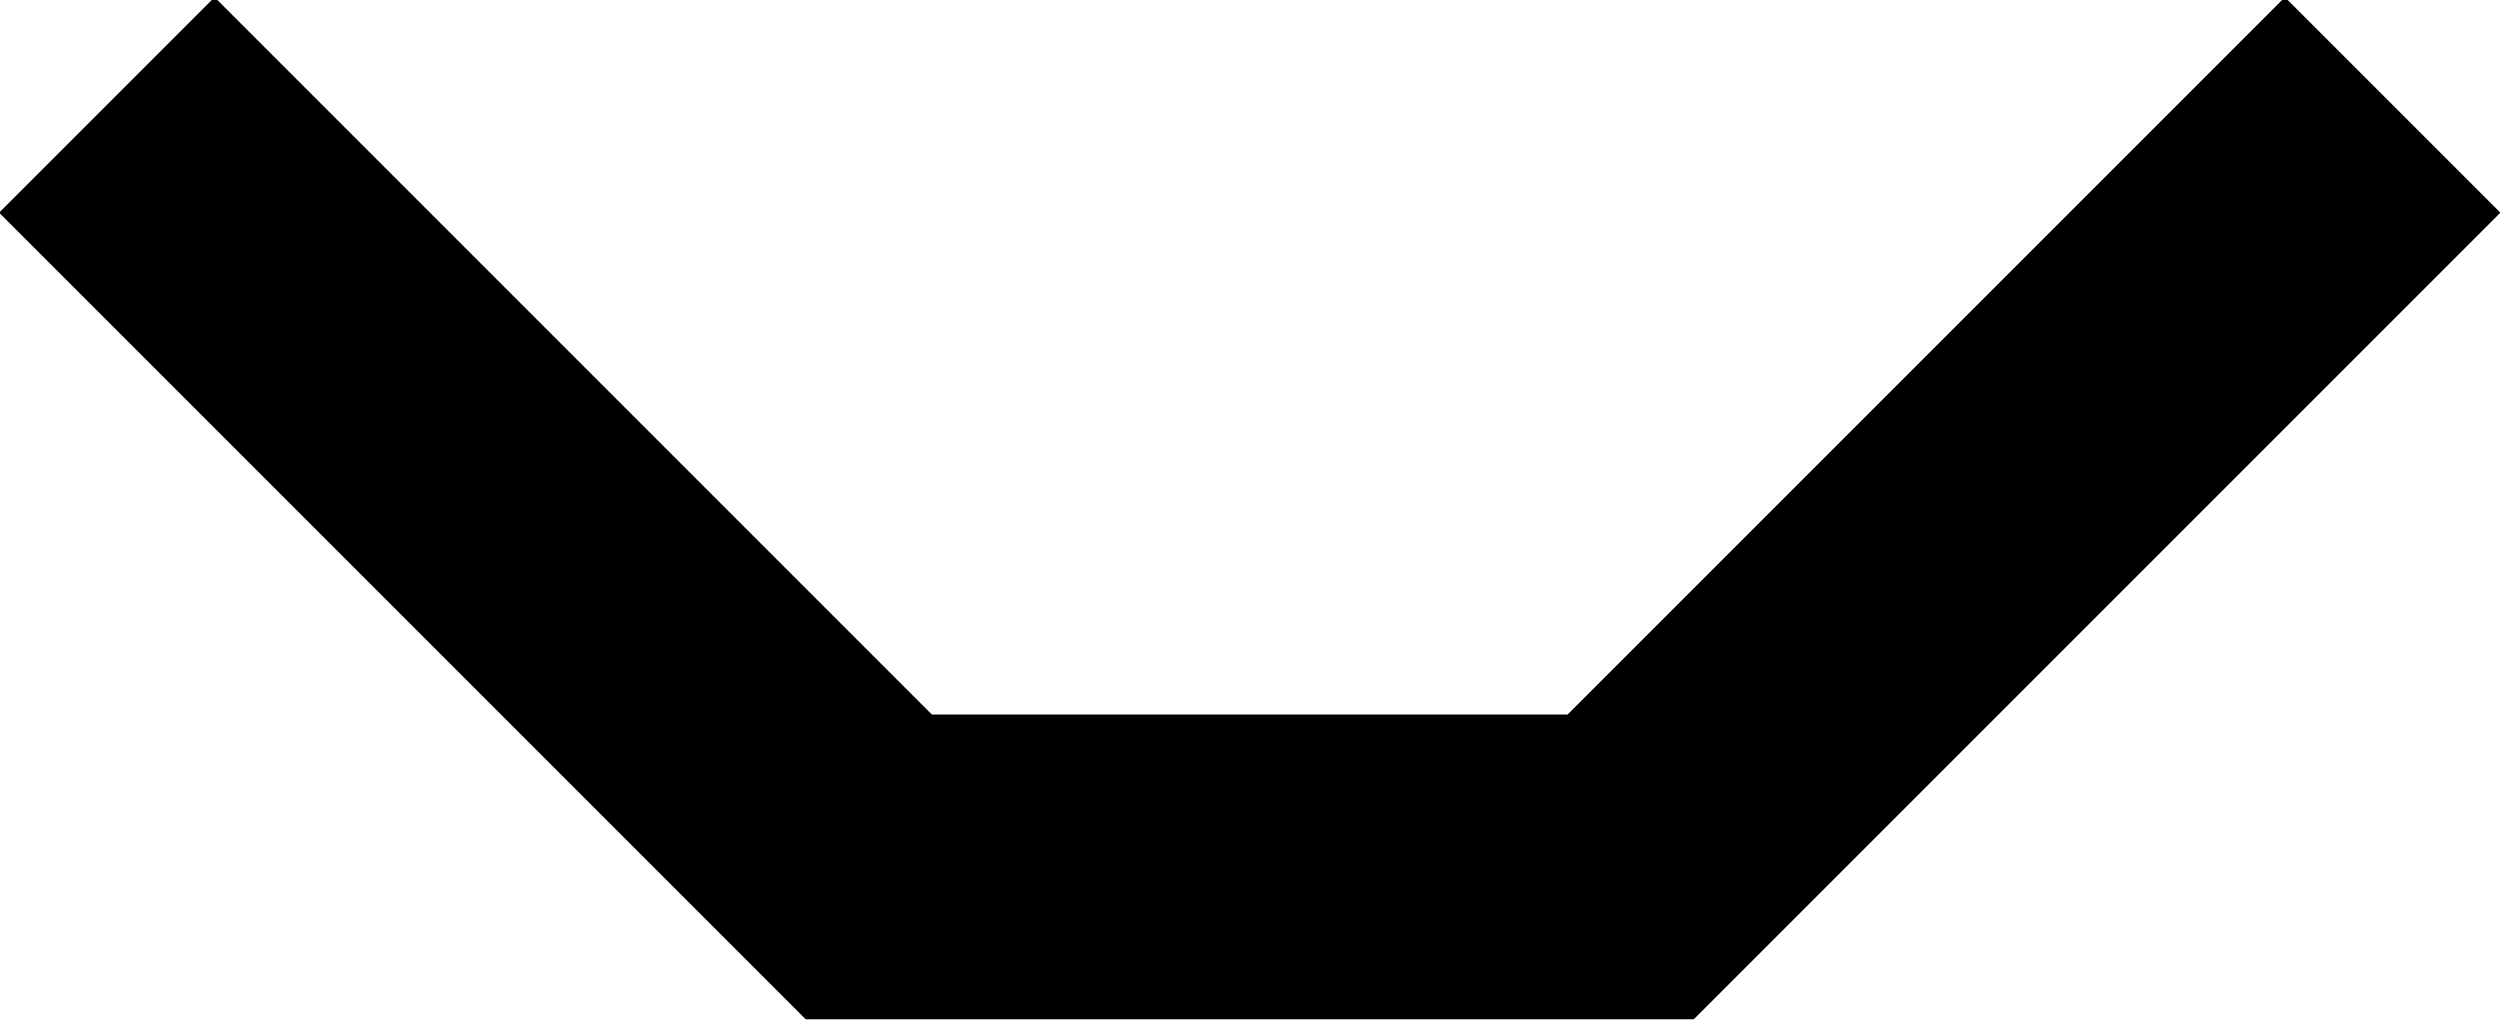
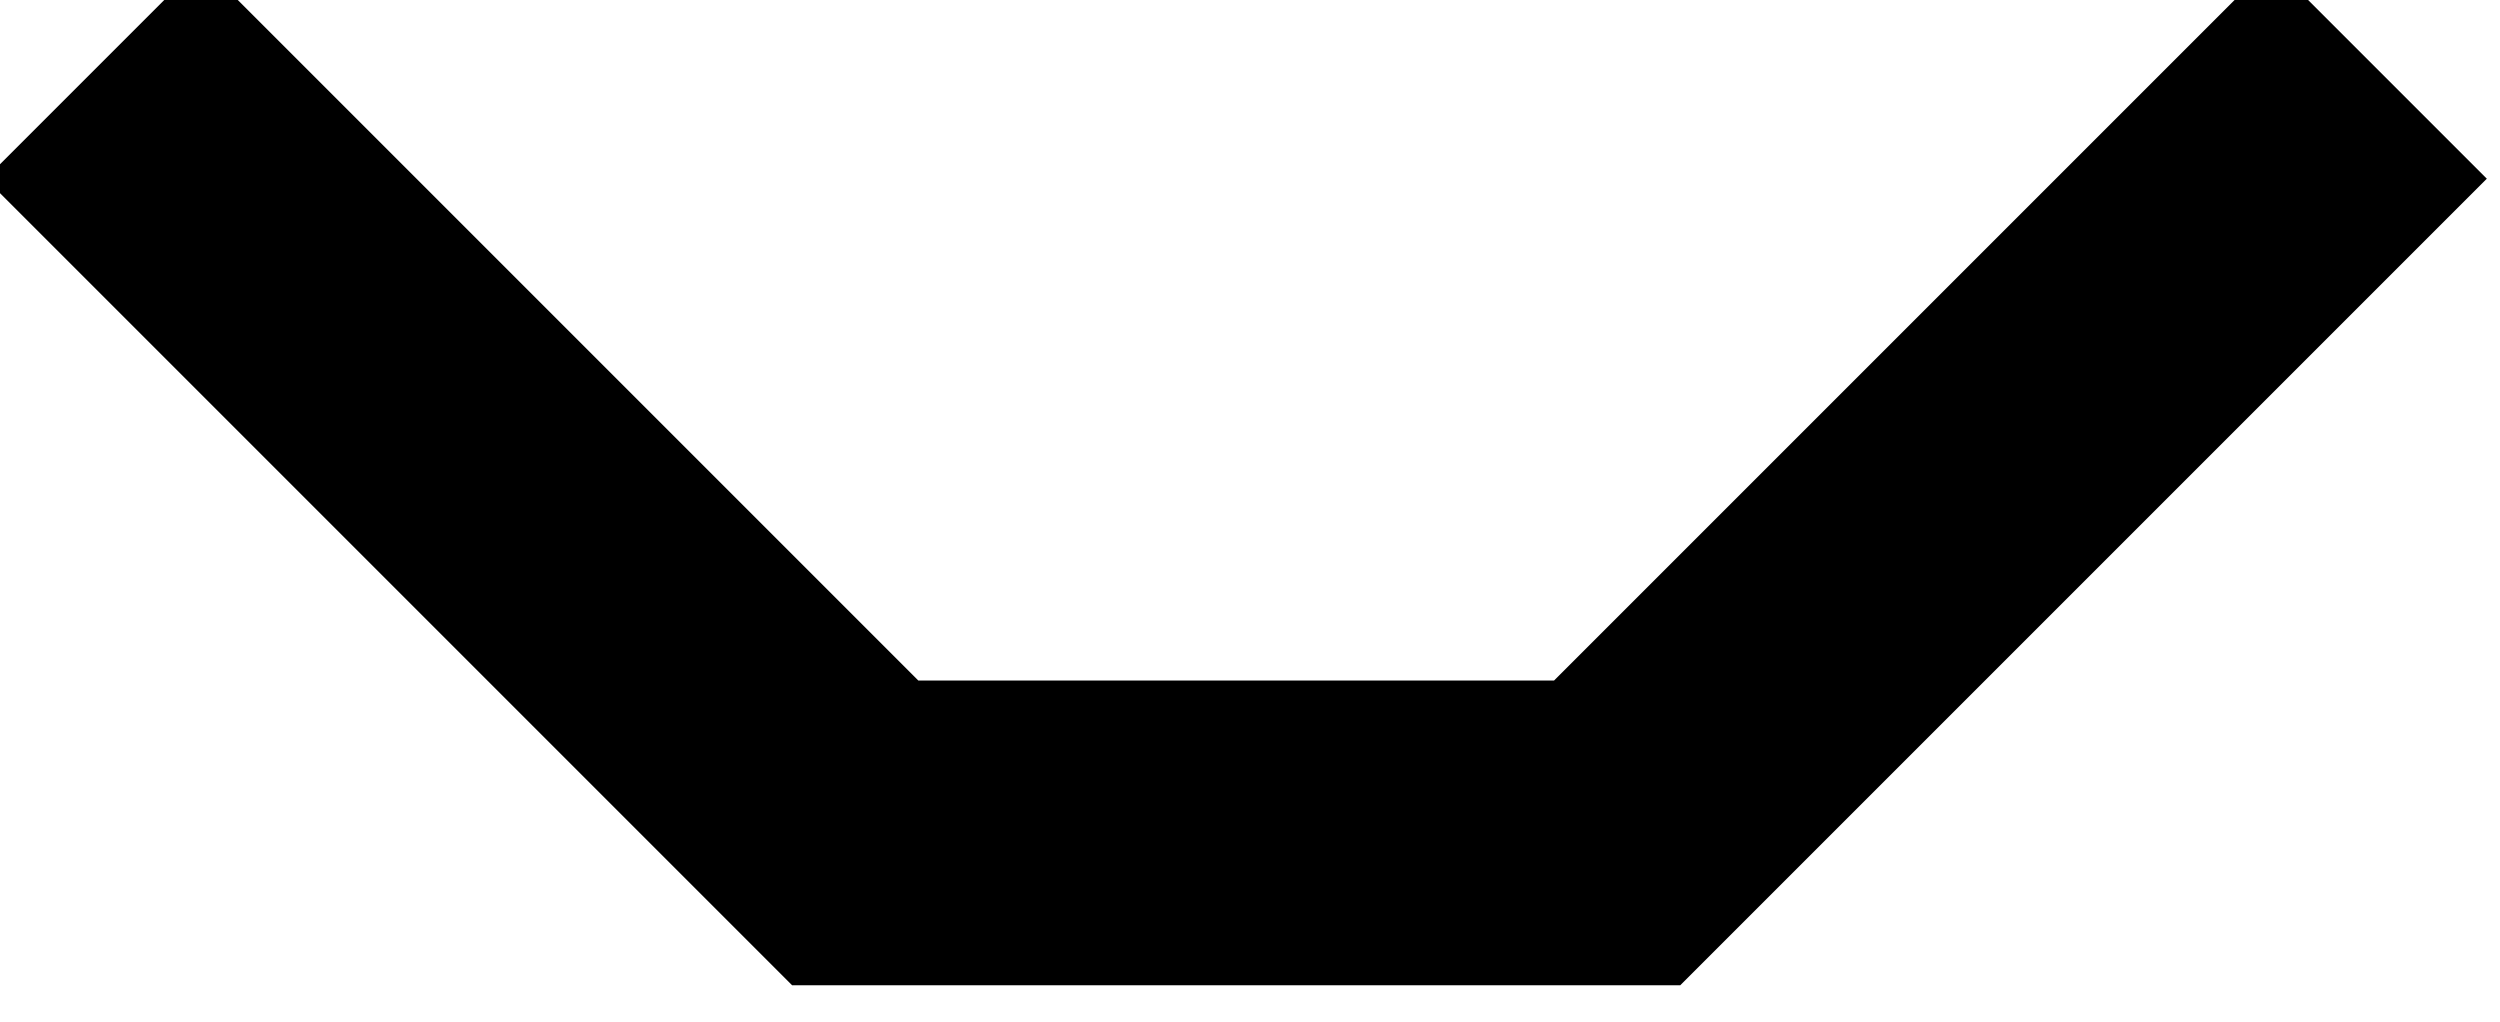
<svg xmlns="http://www.w3.org/2000/svg" width="11.625" height="4.75" id="svg2" version="1.1">
  <defs id="defs4" />
  <g id="layer1" transform="translate(9.96875,-1050.719)">
-     <path style="fill:none;stroke:#000000;stroke-width:1.417;stroke-linecap:butt;stroke-linejoin:miter;stroke-miterlimit:4;stroke-opacity:1;stroke-dasharray:none" d="m 1.157,1051.207 -3.543,3.543 -3.543,0 -3.543,-3.543" id="path3893" />
+     <path style="fill:none;stroke:#000000;stroke-width:1.417;stroke-linecap:butt;stroke-linejoin:miter;stroke-miterlimit:4;stroke-opacity:1;stroke-dasharray:none" d="m 1.094,1051.049 -3.543,3.543 -3.543,0 -3.543,-3.543" id="path3893" />
+     <rect style="opacity:0;fill:#006dff;fill-opacity:1;stroke:#006dff;stroke-width:0.037;stroke-linecap:square;stroke-linejoin:miter;stroke-miterlimit:4;stroke-opacity:1;stroke-dasharray:none" id="rect3815" width="11.773" height="8.512" x="-10.063" y="1050.487" />
  </g>
</svg>
